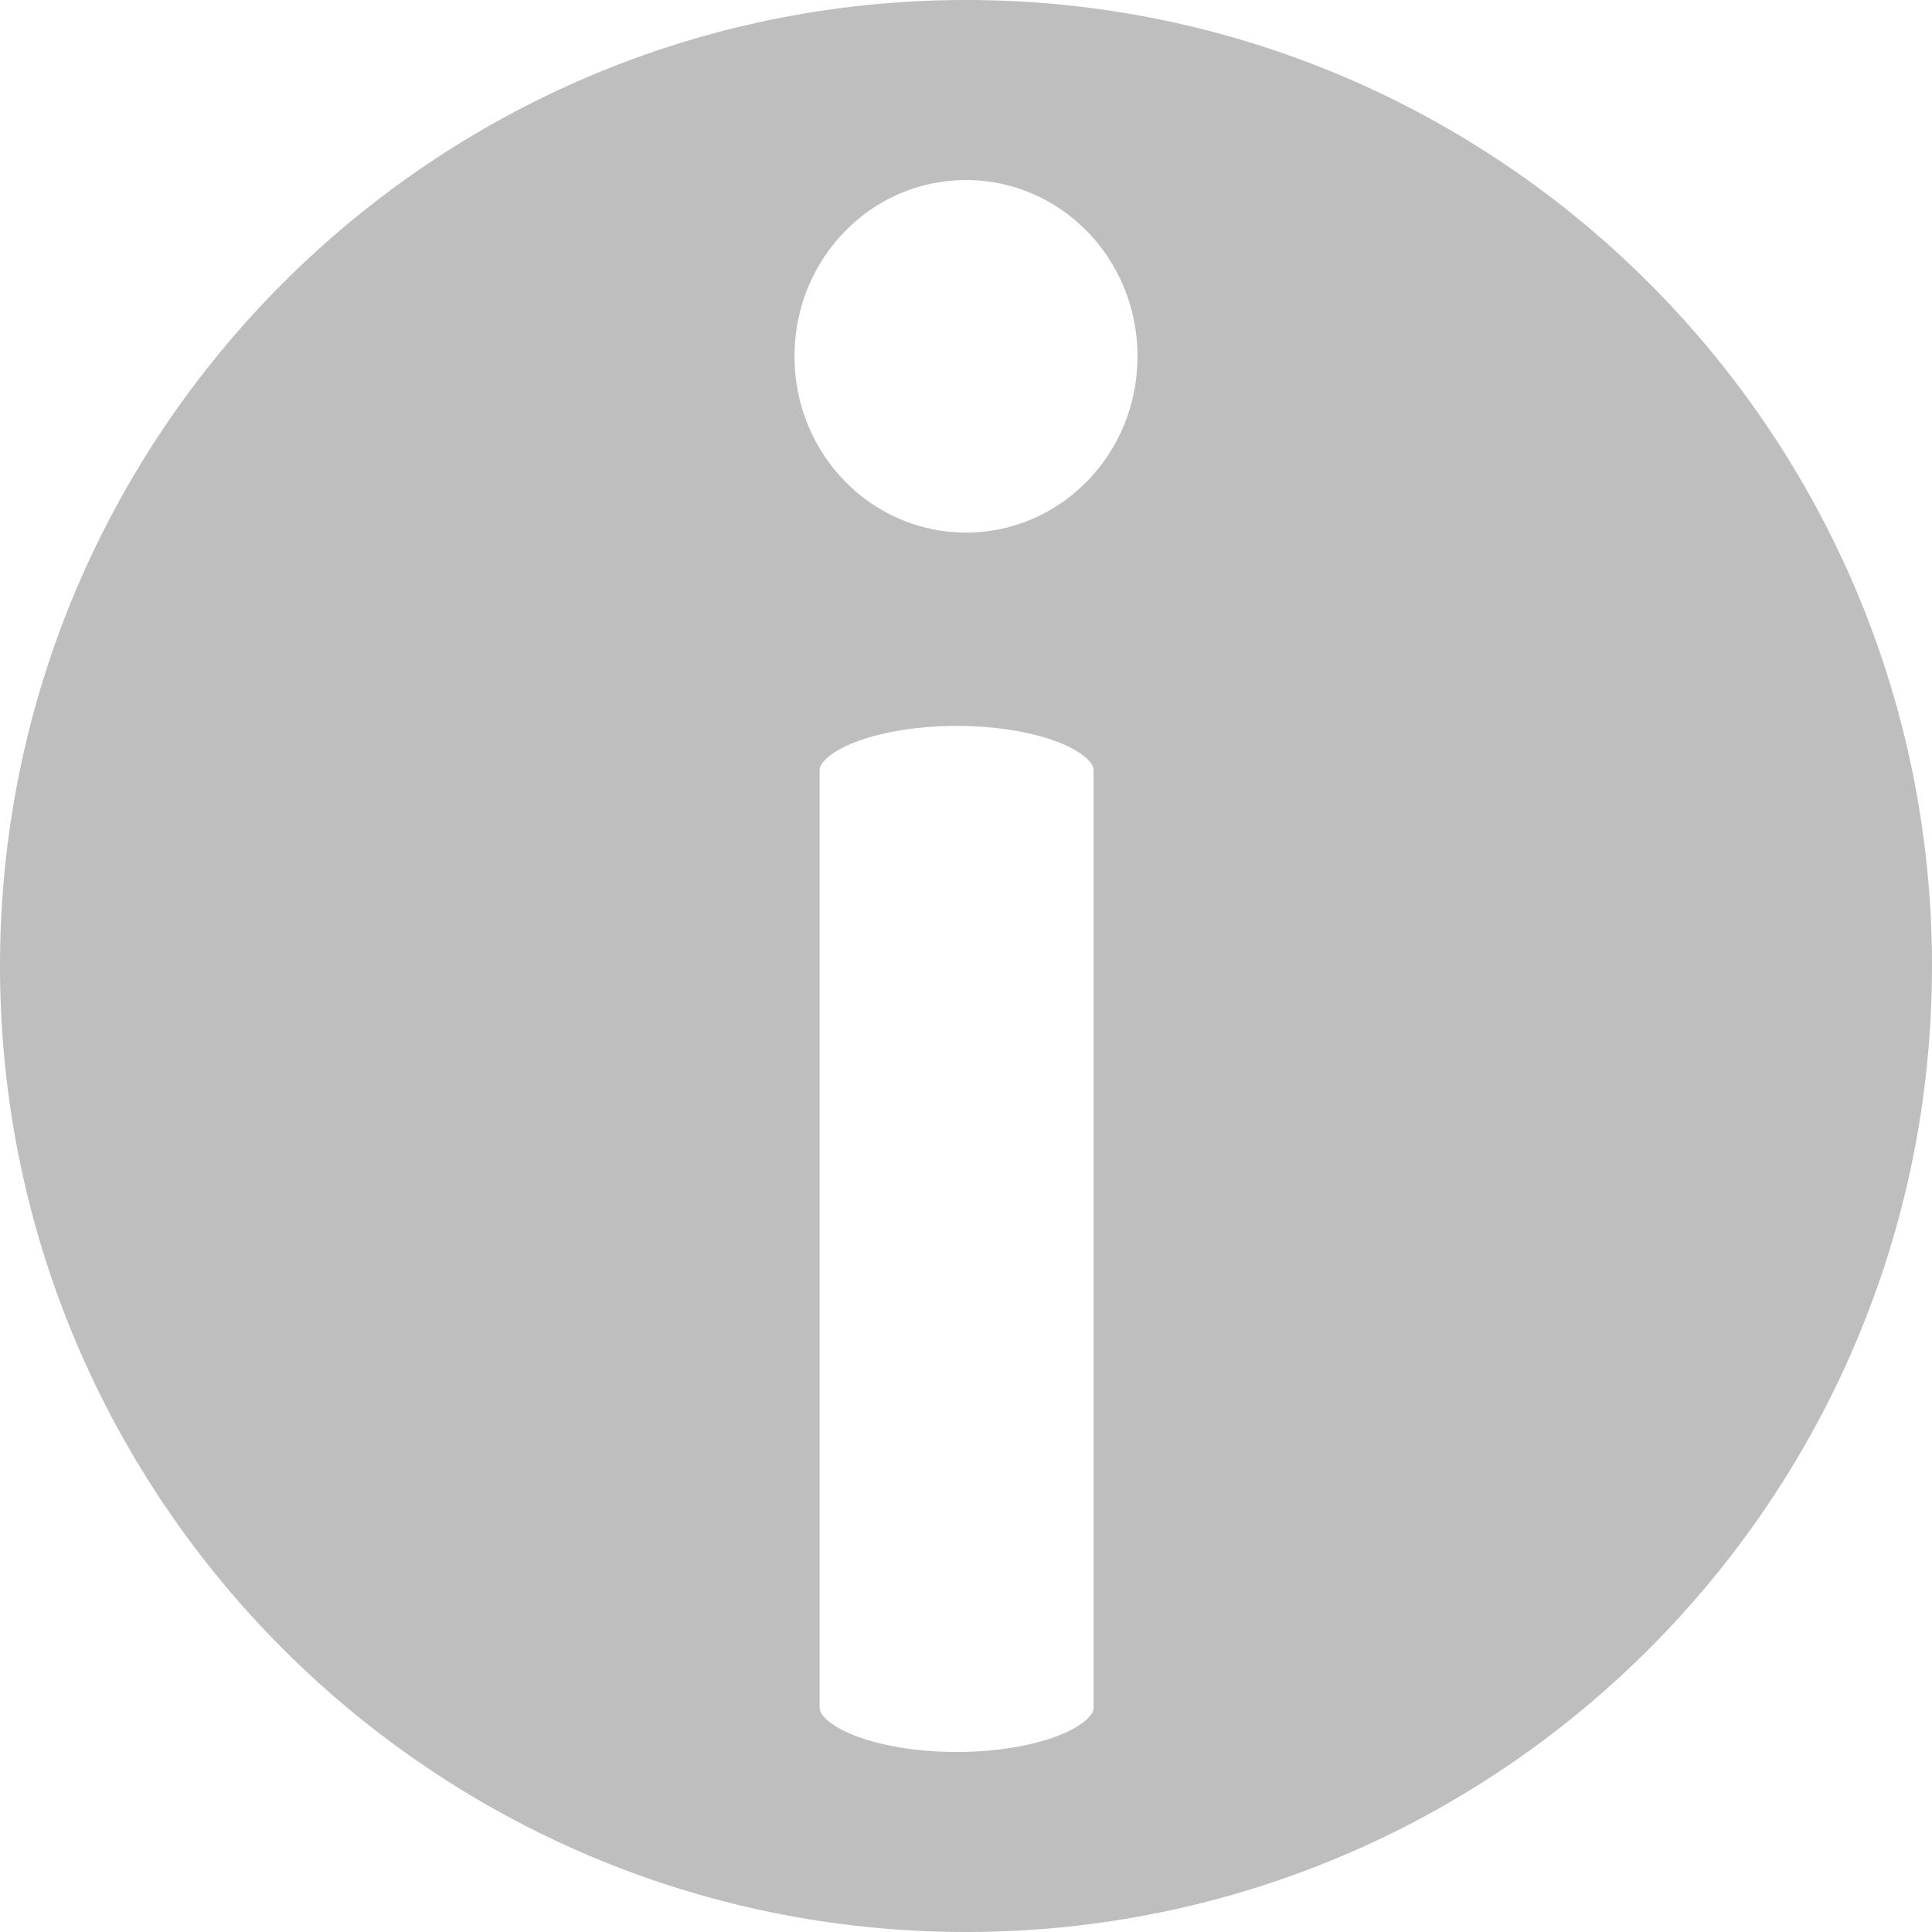
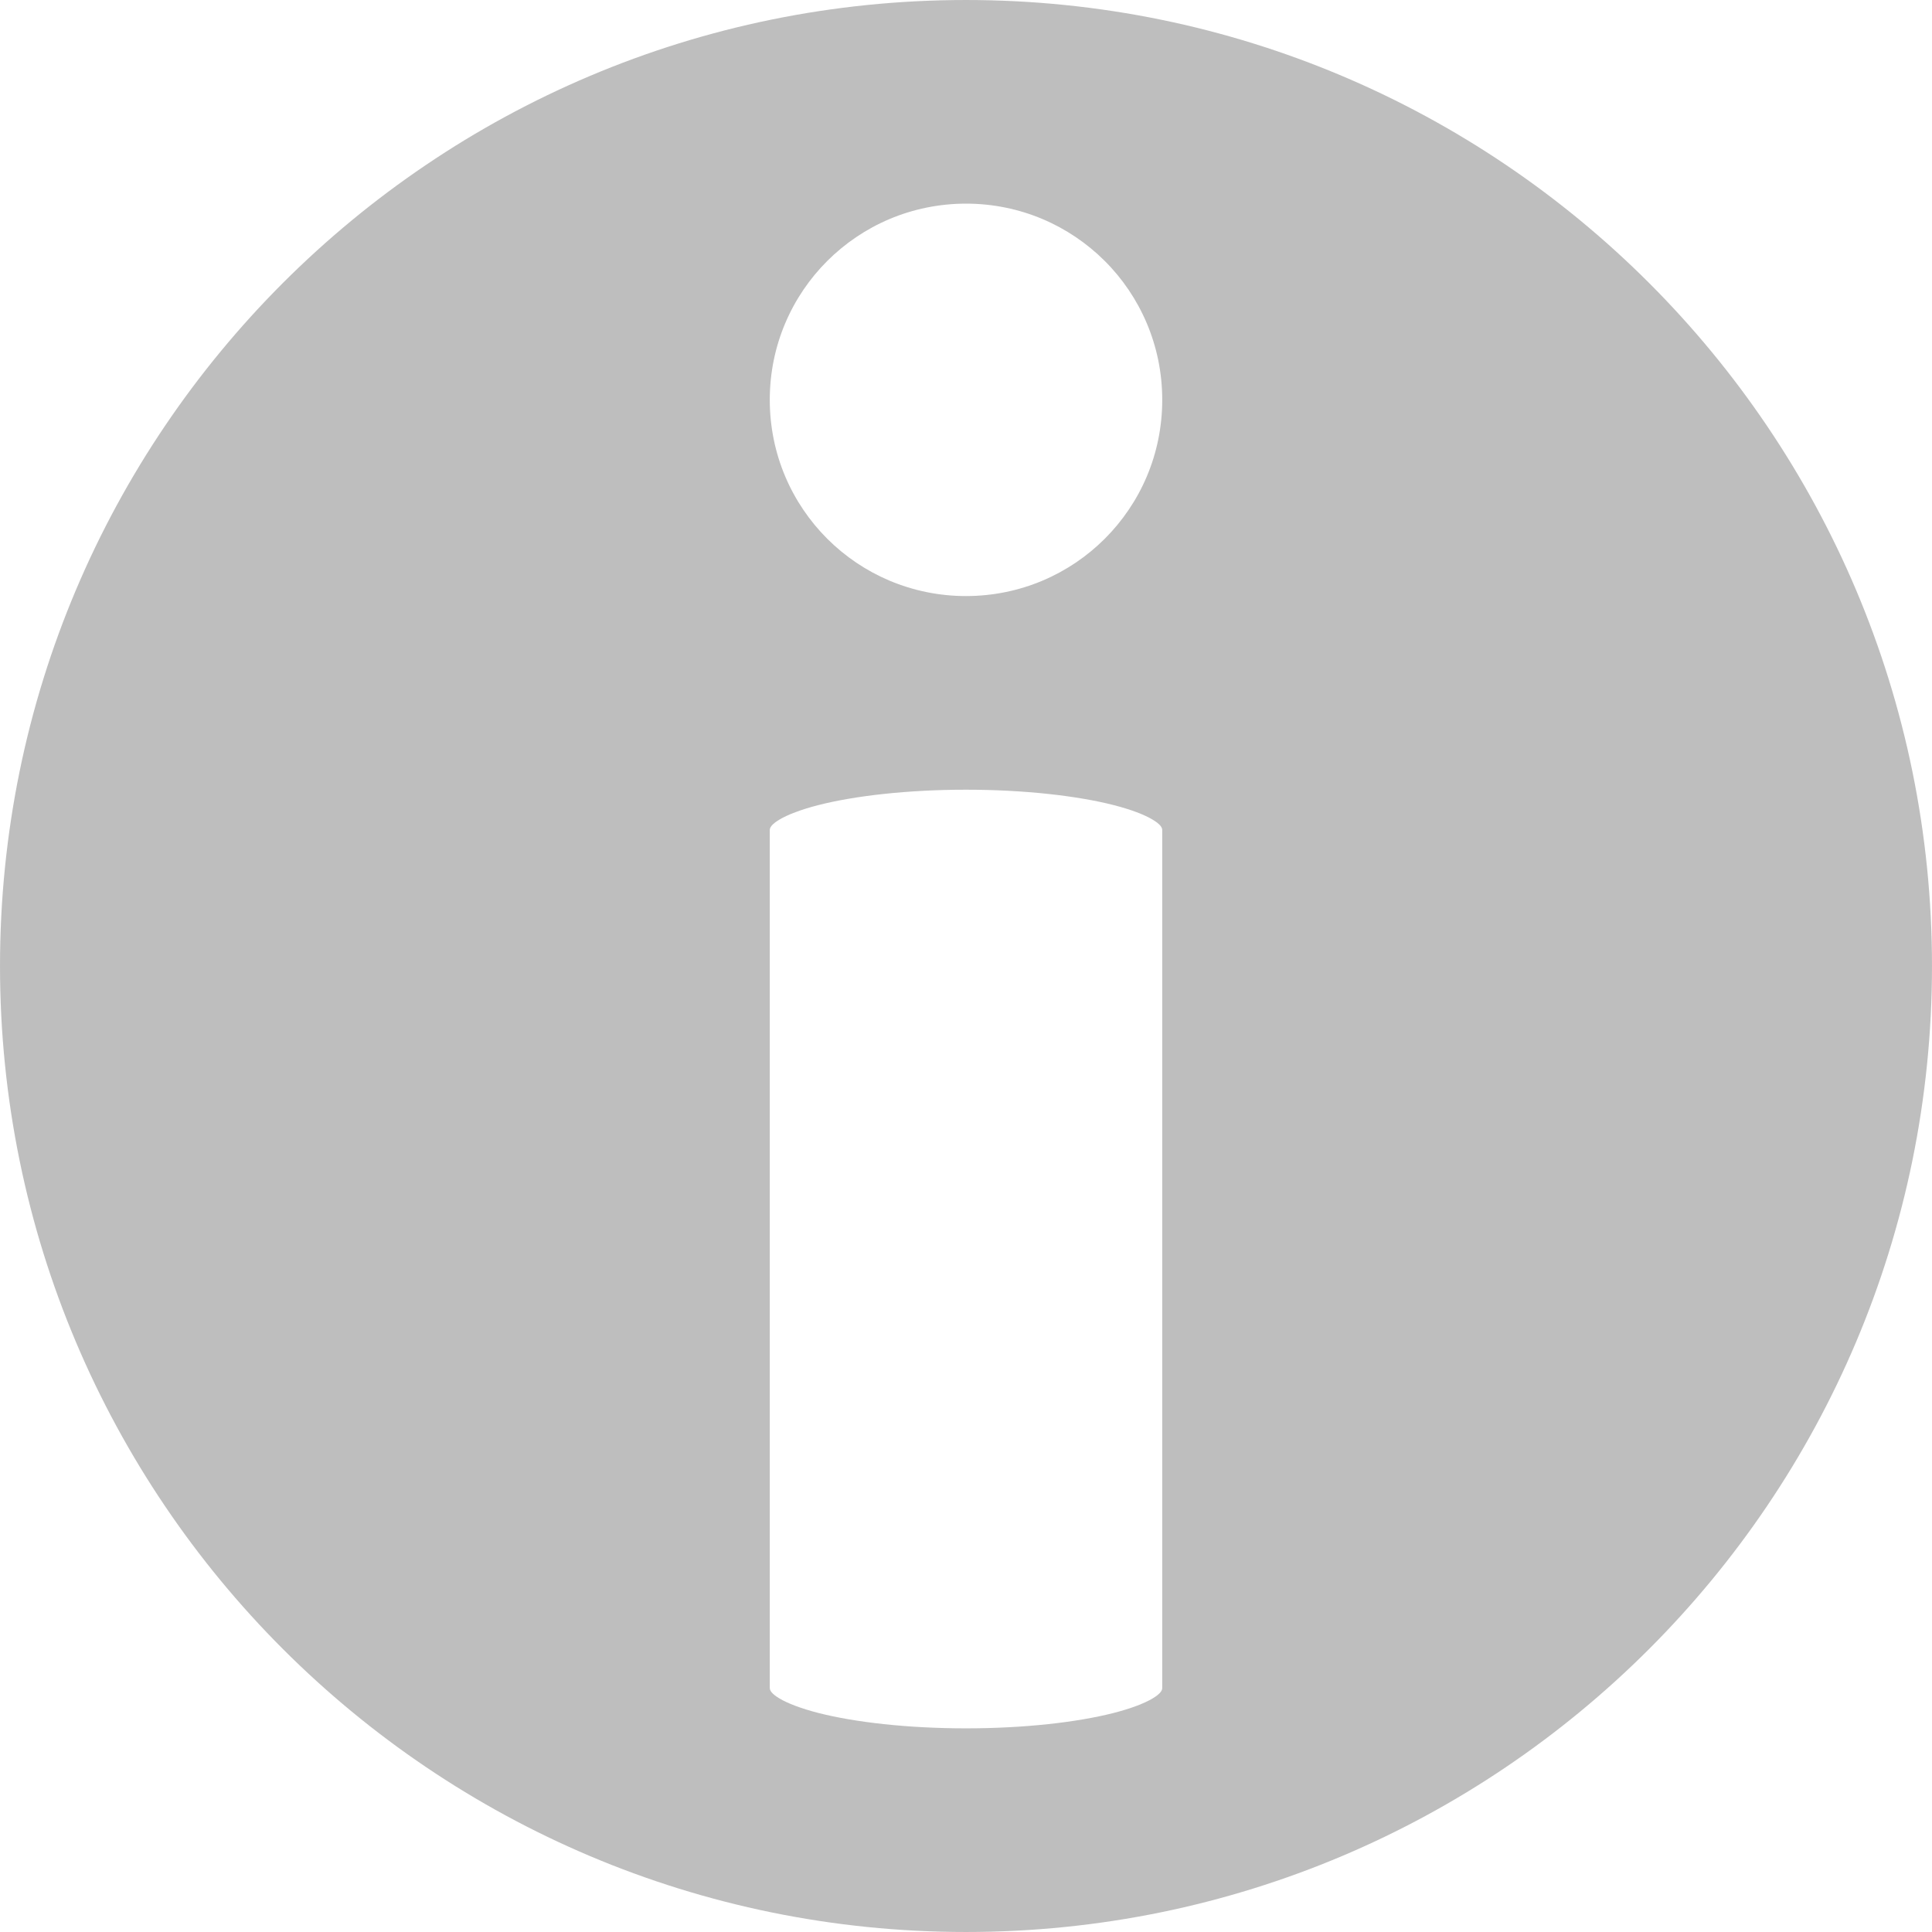
- <svg xmlns="http://www.w3.org/2000/svg" width="135.467mm" height="135.467mm" viewBox="0 0 135.467 135.467" version="1.1" id="svg8">
+ <svg xmlns="http://www.w3.org/2000/svg" width="512" height="512" viewBox="0 0 135.467 135.467" version="1.1" id="svg8">
  <defs id="defs2" />
  <g id="layer1" transform="translate(-37.26666,-80.76666)">
-     <path id="path28846" style="color:#000000;font-style:normal;font-variant:normal;font-weight:normal;font-stretch:normal;font-size:medium;line-height:normal;font-family:sans-serif;font-variant-ligatures:normal;font-variant-position:normal;font-variant-caps:normal;font-variant-numeric:normal;font-variant-alternates:normal;font-variant-east-asian:normal;font-feature-settings:normal;font-variation-settings:normal;text-indent:0;text-align:start;text-decoration:none;text-decoration-line:none;text-decoration-style:solid;text-decoration-color:#000000;letter-spacing:normal;word-spacing:normal;text-transform:none;writing-mode:lr-tb;direction:ltr;text-orientation:mixed;dominant-baseline:auto;baseline-shift:baseline;text-anchor:start;white-space:normal;shape-padding:0;shape-margin:0;inline-size:0;clip-rule:nonzero;display:inline;overflow:visible;visibility:visible;isolation:auto;mix-blend-mode:normal;color-interpolation:sRGB;color-interpolation-filters:linearRGB;solid-color:#000000;solid-opacity:1;vector-effect:none;fill:#bebebe;fill-opacity:1;fill-rule:nonzero;stroke:none;stroke-width:9.044;stroke-linecap:butt;stroke-linejoin:round;stroke-miterlimit:20.1;stroke-dasharray:none;stroke-dashoffset:0;stroke-opacity:1;color-rendering:auto;image-rendering:auto;shape-rendering:auto;text-rendering:auto;enable-background:accumulate;stop-color:#000000" d="M 255.688 0 C 114.478 0.172 -0 114.79 0 256 C -0 397.332 114.668 512 256 512 C 397.332 512 512 397.332 512 256 C 512 114.668 397.332 -0 256 0 L 255.695 0 A 4.522 4.522 0 0 0 255.689 0 L 255.688 0 z M 256 47.707 C 281.094 47.707 301.453 68.509 301.453 94.424 C 301.454 120.339 281.095 141.143 256 141.143 C 230.905 141.143 210.546 120.339 210.547 94.424 C 210.547 68.509 230.906 47.707 256 47.707 z M 253.516 192.371 C 264.341 192.371 274.095 194.154 280.736 196.795 C 284.057 198.115 286.575 199.664 288.035 201.041 C 289.495 202.418 289.814 203.359 289.814 204.082 L 289.814 452.582 C 289.814 453.305 289.495 454.246 288.035 455.623 C 286.575 457 284.057 458.549 280.736 459.869 C 274.095 462.51 264.341 464.293 253.516 464.293 C 242.691 464.293 232.937 462.51 226.295 459.869 C 222.974 458.549 220.454 457 218.994 455.623 C 217.534 454.246 217.215 453.304 217.215 452.582 L 217.215 204.082 C 217.215 203.36 217.534 202.418 218.994 201.041 C 220.454 199.664 222.974 198.115 226.295 196.795 C 232.937 194.154 242.691 192.371 253.516 192.371 z " transform="matrix(0.2645833,0,0,0.2645833,37.26666,80.76666)" />
+     <path style="color:#000000;font-style:normal;font-variant:normal;font-weight:normal;font-stretch:normal;font-size:medium;line-height:normal;font-family:sans-serif;font-variant-ligatures:normal;font-variant-position:normal;font-variant-caps:normal;font-variant-numeric:normal;font-variant-alternates:normal;font-variant-east-asian:normal;font-feature-settings:normal;font-variation-settings:normal;text-indent:0;text-align:start;text-decoration:none;text-decoration-line:none;text-decoration-style:solid;text-decoration-color:#000000;letter-spacing:normal;word-spacing:normal;text-transform:none;writing-mode:lr-tb;direction:ltr;text-orientation:mixed;dominant-baseline:auto;baseline-shift:baseline;text-anchor:start;white-space:normal;shape-padding:0;shape-margin:0;inline-size:0;clip-rule:nonzero;display:inline;overflow:visible;visibility:visible;isolation:auto;mix-blend-mode:normal;color-interpolation:sRGB;color-interpolation-filters:linearRGB;solid-color:#000000;solid-opacity:1;vector-effect:none;fill:#bebebe;fill-opacity:1;fill-rule:nonzero;stroke-width:7.095;stroke-linecap:butt;stroke-linejoin:miter;stroke-miterlimit:4;stroke-dasharray:none;stroke-dashoffset:0;stroke-opacity:1;color-rendering:auto;image-rendering:auto;shape-rendering:auto;text-rendering:auto;enable-background:accumulate;stop-color:#000000;stop-opacity:1;stroke:none;opacity:1" d="M 105,80.767 C 67.592,80.767 37.267,111.092 37.267,148.5 c 0,37.408 30.325,67.733 67.733,67.733 37.408,0 67.733,-30.325 67.733,-67.733 0,-37.408 -30.325,-67.733 -67.733,-67.733 z m 0,14.278 c 0.949,-1e-6 1.876,0.096 2.772,0.279 0.895,0.182 1.76,0.451 2.583,0.798 0.823,0.347 1.604,0.771 2.336,1.265 0.732,0.493 1.414,1.055 2.037,1.676 0.623,0.621 1.185,1.302 1.68,2.034 0.495,0.732 0.92,1.514 1.269,2.337 0.348,0.824 0.619,1.69 0.803,2.587 0.183,0.898 0.28,1.828 0.28,2.782 2e-5,0.954 -0.096,1.884 -0.28,2.782 -0.183,0.898 -0.453,1.764 -0.801,2.587 -0.348,0.824 -0.775,1.606 -1.27,2.337 -0.495,0.732 -1.057,1.413 -1.68,2.035 -0.623,0.621 -1.304,1.183 -2.036,1.676 -0.732,0.493 -1.514,0.917 -2.337,1.264 -0.823,0.347 -1.687,0.616 -2.583,0.798 -0.895,0.182 -1.822,0.279 -2.772,0.279 -0.95,0 -1.876,-0.096 -2.772,-0.279 -0.895,-0.182 -1.76,-0.452 -2.583,-0.798 -0.823,-0.347 -1.605,-0.771 -2.337,-1.264 -0.732,-0.493 -1.414,-1.055 -2.036,-1.676 -0.623,-0.621 -1.185,-1.303 -1.68,-2.035 -0.495,-0.732 -0.922,-1.514 -1.27,-2.337 -0.348,-0.824 -0.618,-1.69 -0.802,-2.587 -0.183,-0.898 -0.28,-1.828 -0.28,-2.782 1.9e-5,-0.954 0.096,-1.884 0.28,-2.782 0.183,-0.898 0.454,-1.764 0.803,-2.587 0.348,-0.824 0.774,-1.606 1.269,-2.337 0.495,-0.732 1.057,-1.413 1.68,-2.034 0.623,-0.621 1.305,-1.183 2.037,-1.676 0.732,-0.493 1.513,-0.918 2.336,-1.265 0.823,-0.347 1.687,-0.615 2.583,-0.798 0.895,-0.182 1.822,-0.279 2.772,-0.279 z m 5.3e-4,41.094 c 1.026,0 2.026,0.027 2.989,0.077 0.963,0.051 1.888,0.124 2.764,0.218 0.876,0.094 1.702,0.208 2.467,0.338 0.765,0.13 1.468,0.277 2.098,0.437 0.629,0.16 1.183,0.333 1.648,0.508 0.465,0.175 0.842,0.353 1.118,0.519 0.277,0.167 0.445,0.307 0.545,0.427 0.099,0.12 0.13,0.221 0.13,0.309 v 60.149 c 0,0.087 -0.03,0.188 -0.13,0.308 -0.099,0.12 -0.268,0.261 -0.545,0.427 -0.277,0.167 -0.653,0.344 -1.118,0.519 -0.465,0.175 -1.019,0.349 -1.648,0.509 -0.629,0.16 -1.333,0.306 -2.098,0.437 -0.765,0.13 -1.591,0.245 -2.467,0.338 -0.876,0.094 -1.801,0.168 -2.764,0.218 -0.963,0.051 -1.963,0.077 -2.989,0.077 -1.026,0 -2.027,-0.027 -2.989,-0.077 -0.963,-0.05 -1.888,-0.124 -2.764,-0.218 -0.876,-0.094 -1.702,-0.208 -2.467,-0.338 -0.765,-0.13 -1.468,-0.277 -2.097,-0.437 -0.629,-0.16 -1.183,-0.334 -1.648,-0.509 -0.465,-0.175 -0.843,-0.352 -1.119,-0.519 -0.277,-0.167 -0.445,-0.307 -0.545,-0.427 -0.099,-0.12 -0.13,-0.221 -0.13,-0.308 V 138.972 c 0,-0.087 0.03,-0.188 0.13,-0.309 0.099,-0.12 0.268,-0.261 0.545,-0.427 0.277,-0.167 0.654,-0.344 1.119,-0.519 0.465,-0.175 1.019,-0.349 1.648,-0.508 0.629,-0.16 1.332,-0.307 2.097,-0.437 0.765,-0.13 1.591,-0.245 2.467,-0.338 0.876,-0.094 1.801,-0.167 2.764,-0.218 0.963,-0.051 1.964,-0.077 2.989,-0.077 z" id="path885" />
  </g>
</svg>
